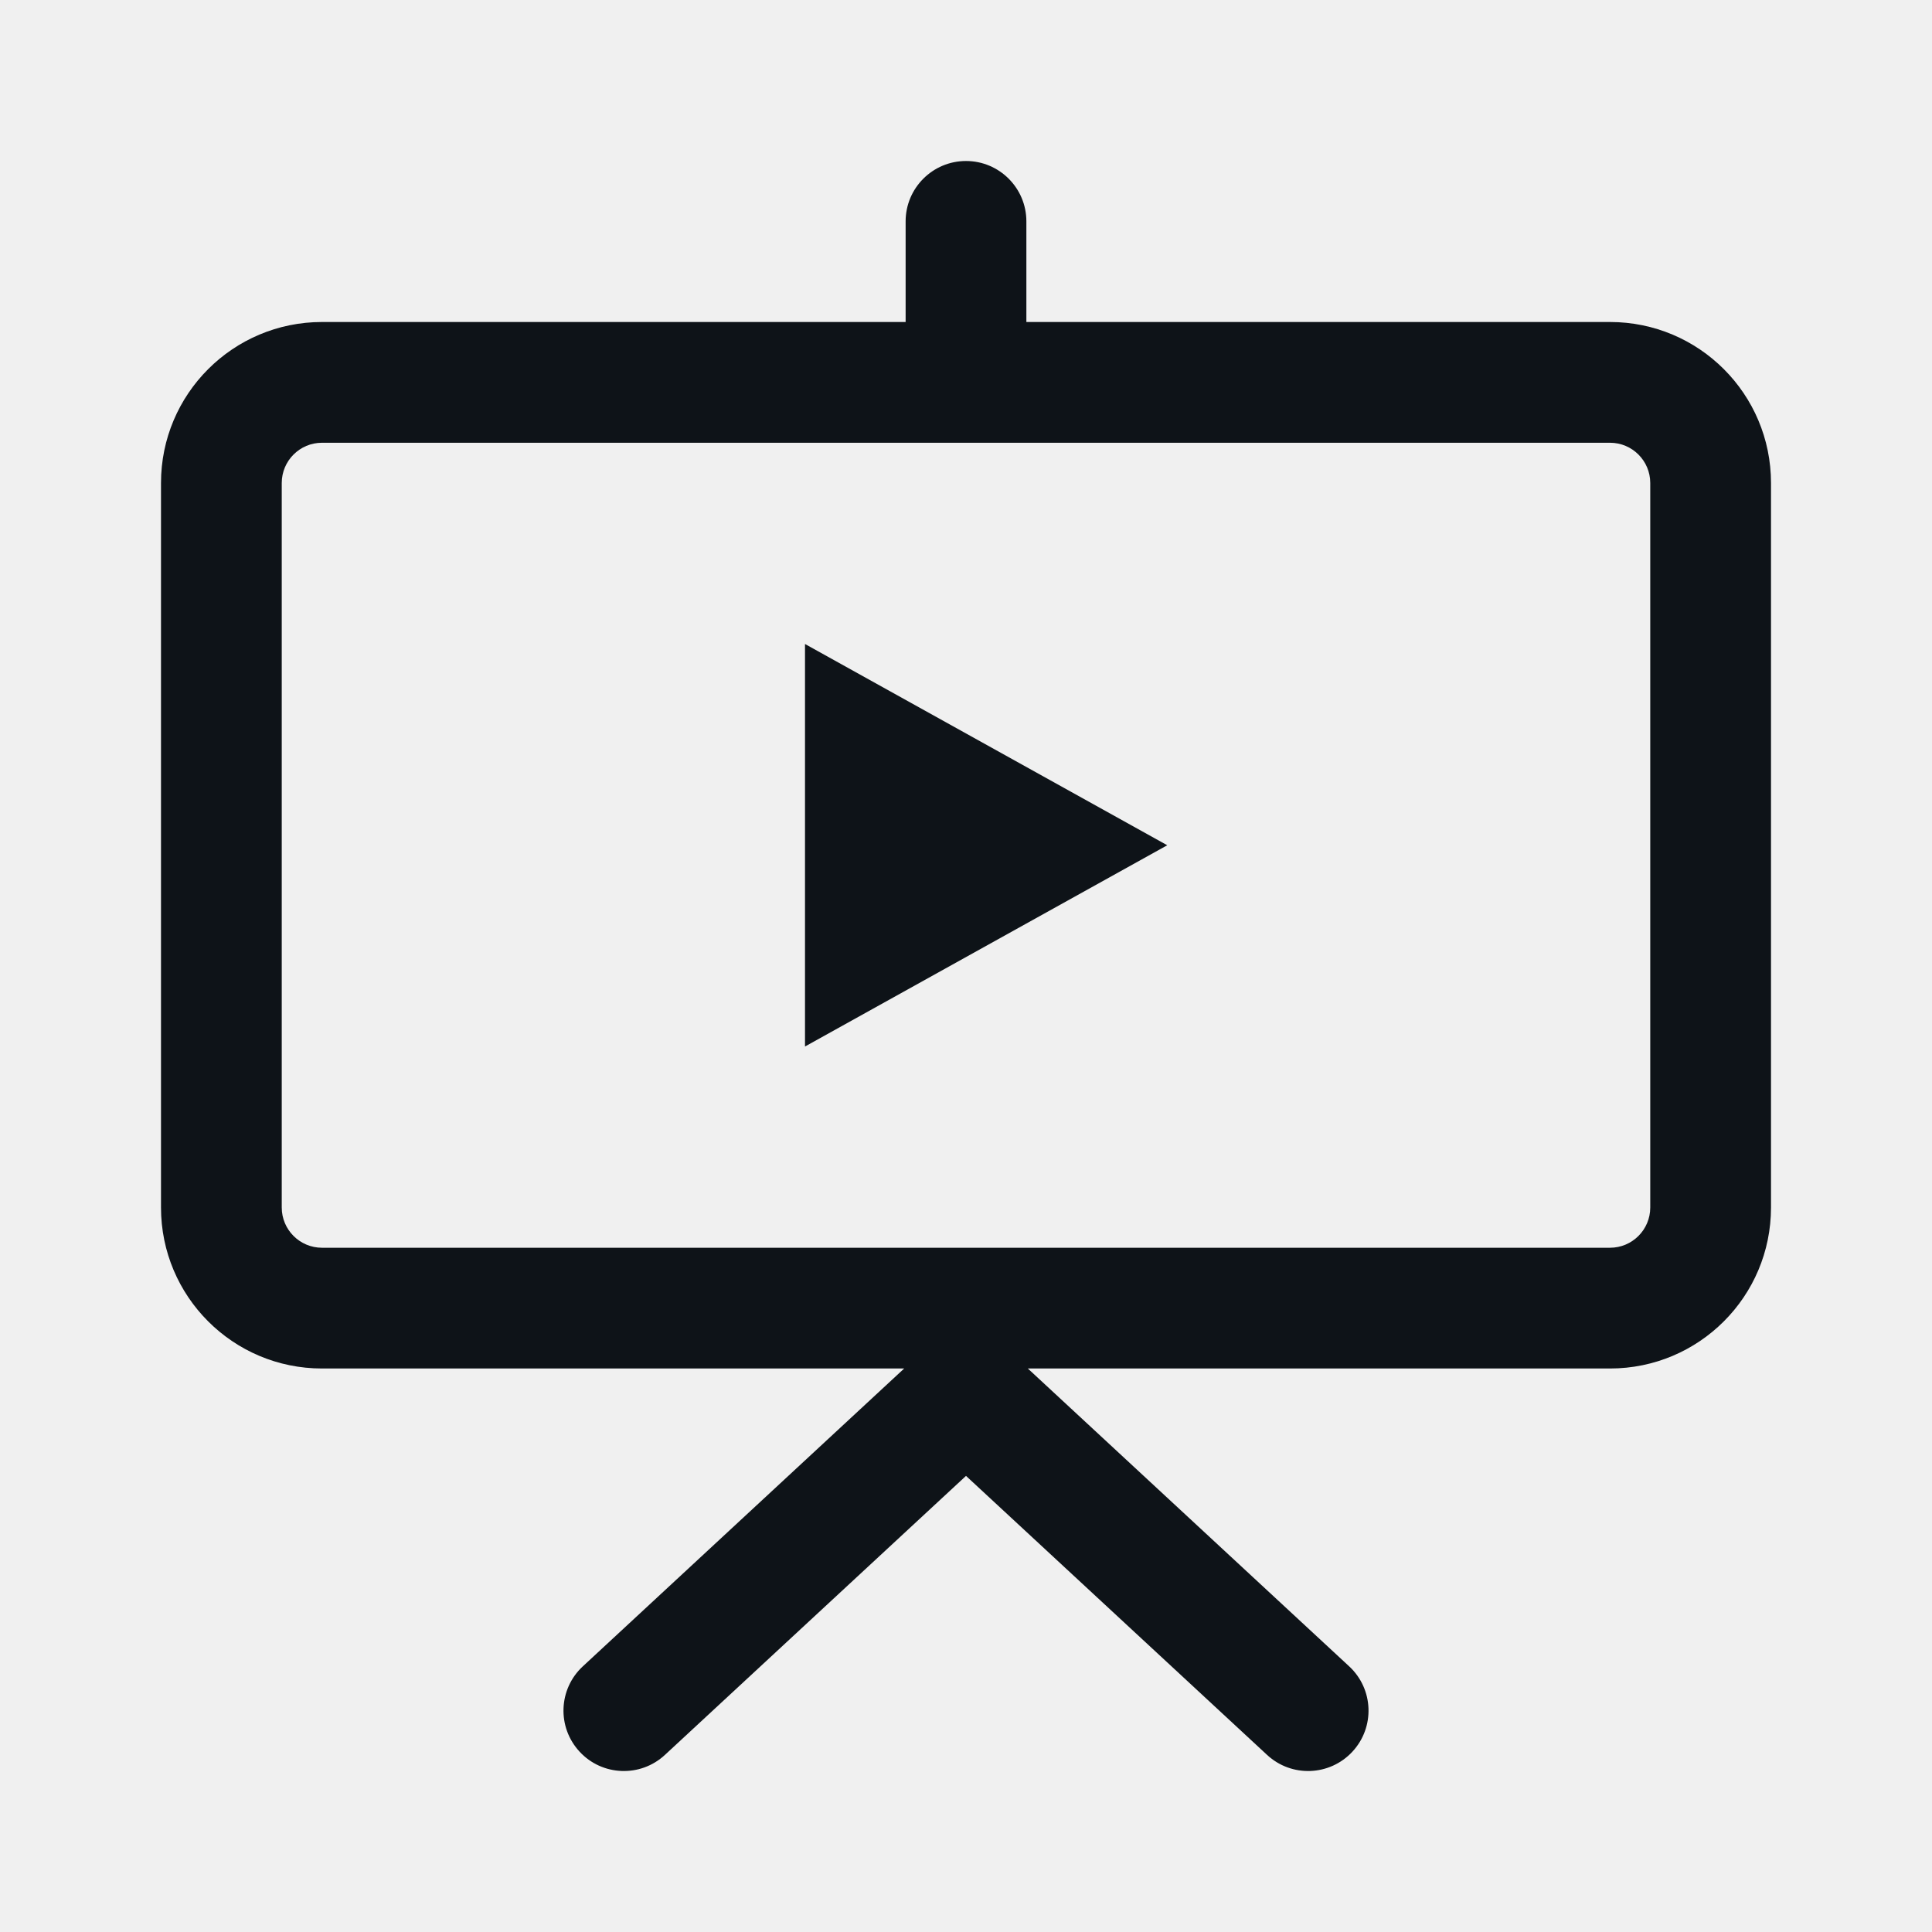
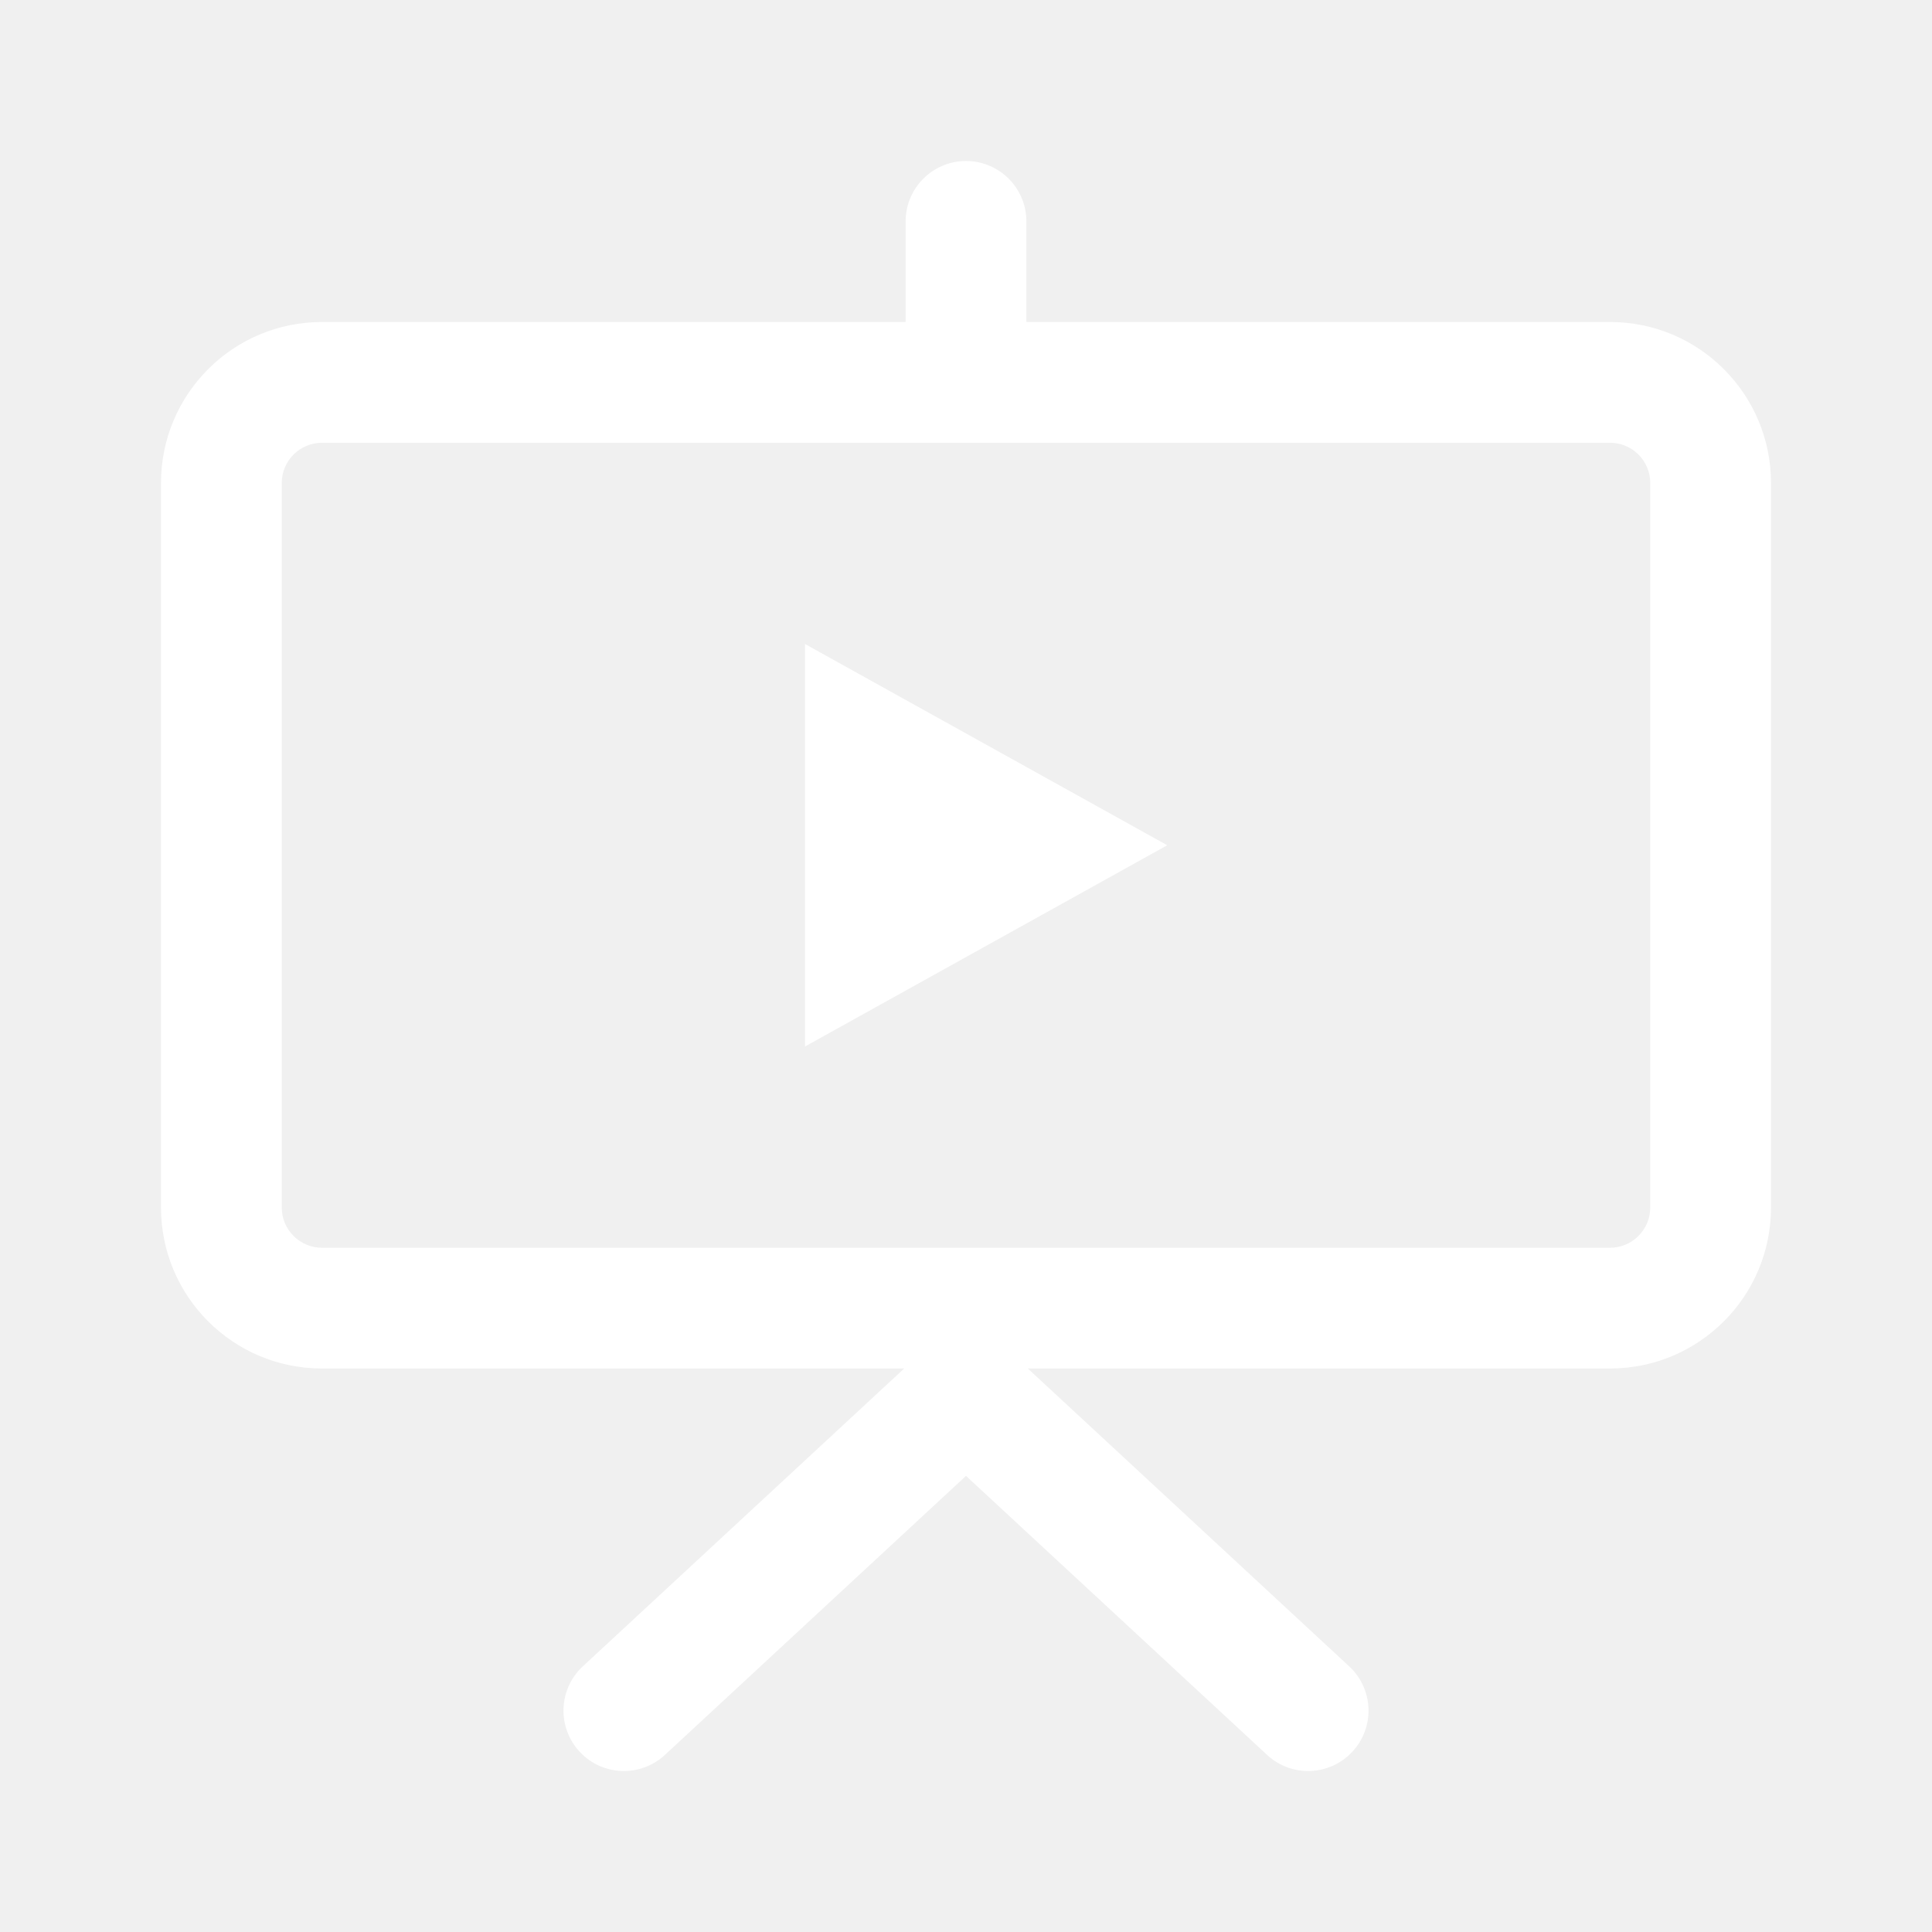
- <svg xmlns="http://www.w3.org/2000/svg" width="24" height="24" viewBox="0 0 24 24" fill="none">
-   <path fill-rule="evenodd" clip-rule="evenodd" d="M12 2C12.414 2 12.75 2.336 12.75 2.75V4H20C21.105 4 22 4.895 22 6V15C22 16.105 21.105 17 20 17H12.768L16.76 20.7C17.064 20.982 17.082 21.456 16.8 21.76C16.518 22.064 16.044 22.082 15.74 21.8L12 18.334L8.26 21.8C7.956 22.082 7.481 22.064 7.2 21.76C6.918 21.456 6.936 20.982 7.24 20.7L11.232 17H4C2.895 17 2 16.105 2 15V6C2 4.895 2.895 4 4 4H11.25V2.75C11.25 2.336 11.586 2 12 2ZM4 5.5C3.724 5.5 3.5 5.724 3.5 6V15C3.5 15.276 3.724 15.5 4 15.5H20C20.276 15.5 20.5 15.276 20.5 15V6C20.5 5.724 20.276 5.5 20 5.5H4ZM14.5 10.5L10 8V13L14.5 10.5Z" fill="#0E1318" />
+ <svg xmlns="http://www.w3.org/2000/svg" width="24" height="24" viewBox="0 0 24 24" fill="#ffffff">
+   <path fill-rule="evenodd" clip-rule="evenodd" d="M12 2C12.414 2 12.75 2.336 12.75 2.75V4H20C21.105 4 22 4.895 22 6V15C22 16.105 21.105 17 20 17H12.768L16.76 20.7C17.064 20.982 17.082 21.456 16.8 21.76C16.518 22.064 16.044 22.082 15.74 21.8L12 18.334L8.26 21.8C7.956 22.082 7.481 22.064 7.2 21.76C6.918 21.456 6.936 20.982 7.24 20.7L11.232 17H4C2.895 17 2 16.105 2 15V6C2 4.895 2.895 4 4 4H11.25V2.75C11.25 2.336 11.586 2 12 2ZM4 5.5C3.724 5.5 3.5 5.724 3.5 6V15C3.5 15.276 3.724 15.5 4 15.5H20C20.276 15.5 20.5 15.276 20.5 15V6C20.5 5.724 20.276 5.5 20 5.5H4ZM14.5 10.5L10 8V13L14.5 10.5Z" fill="#ffffff" />
</svg>
